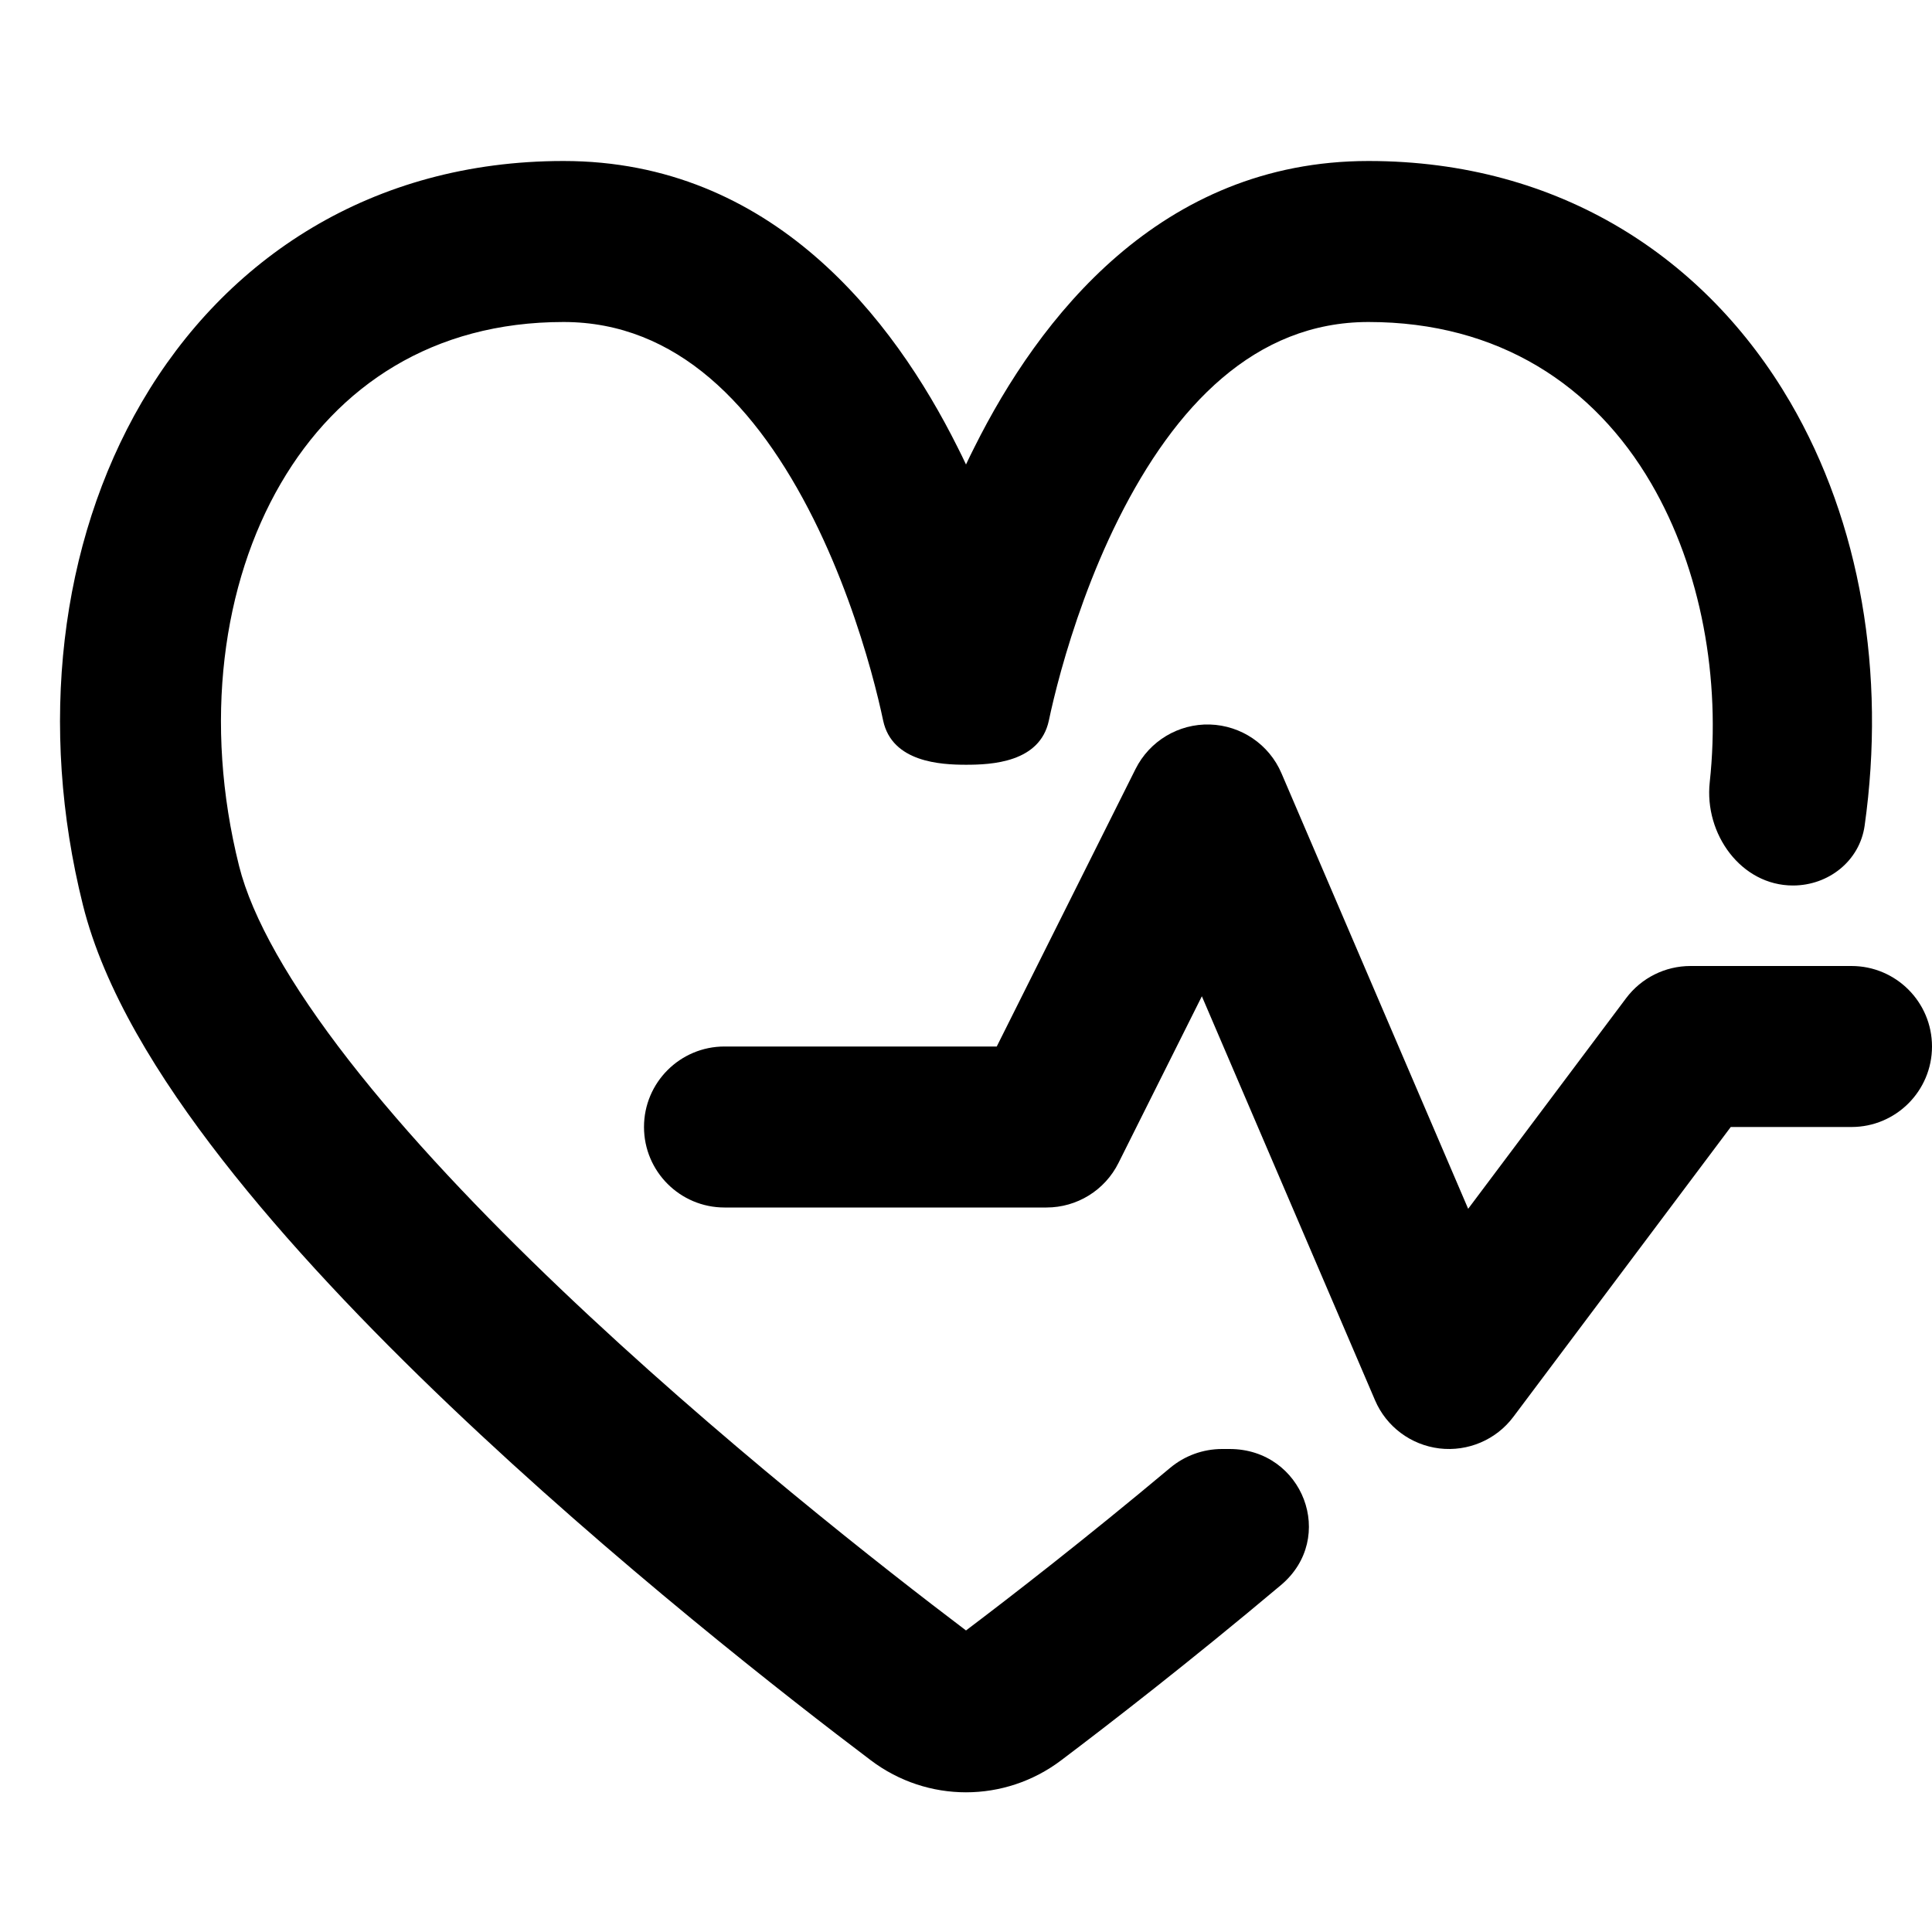
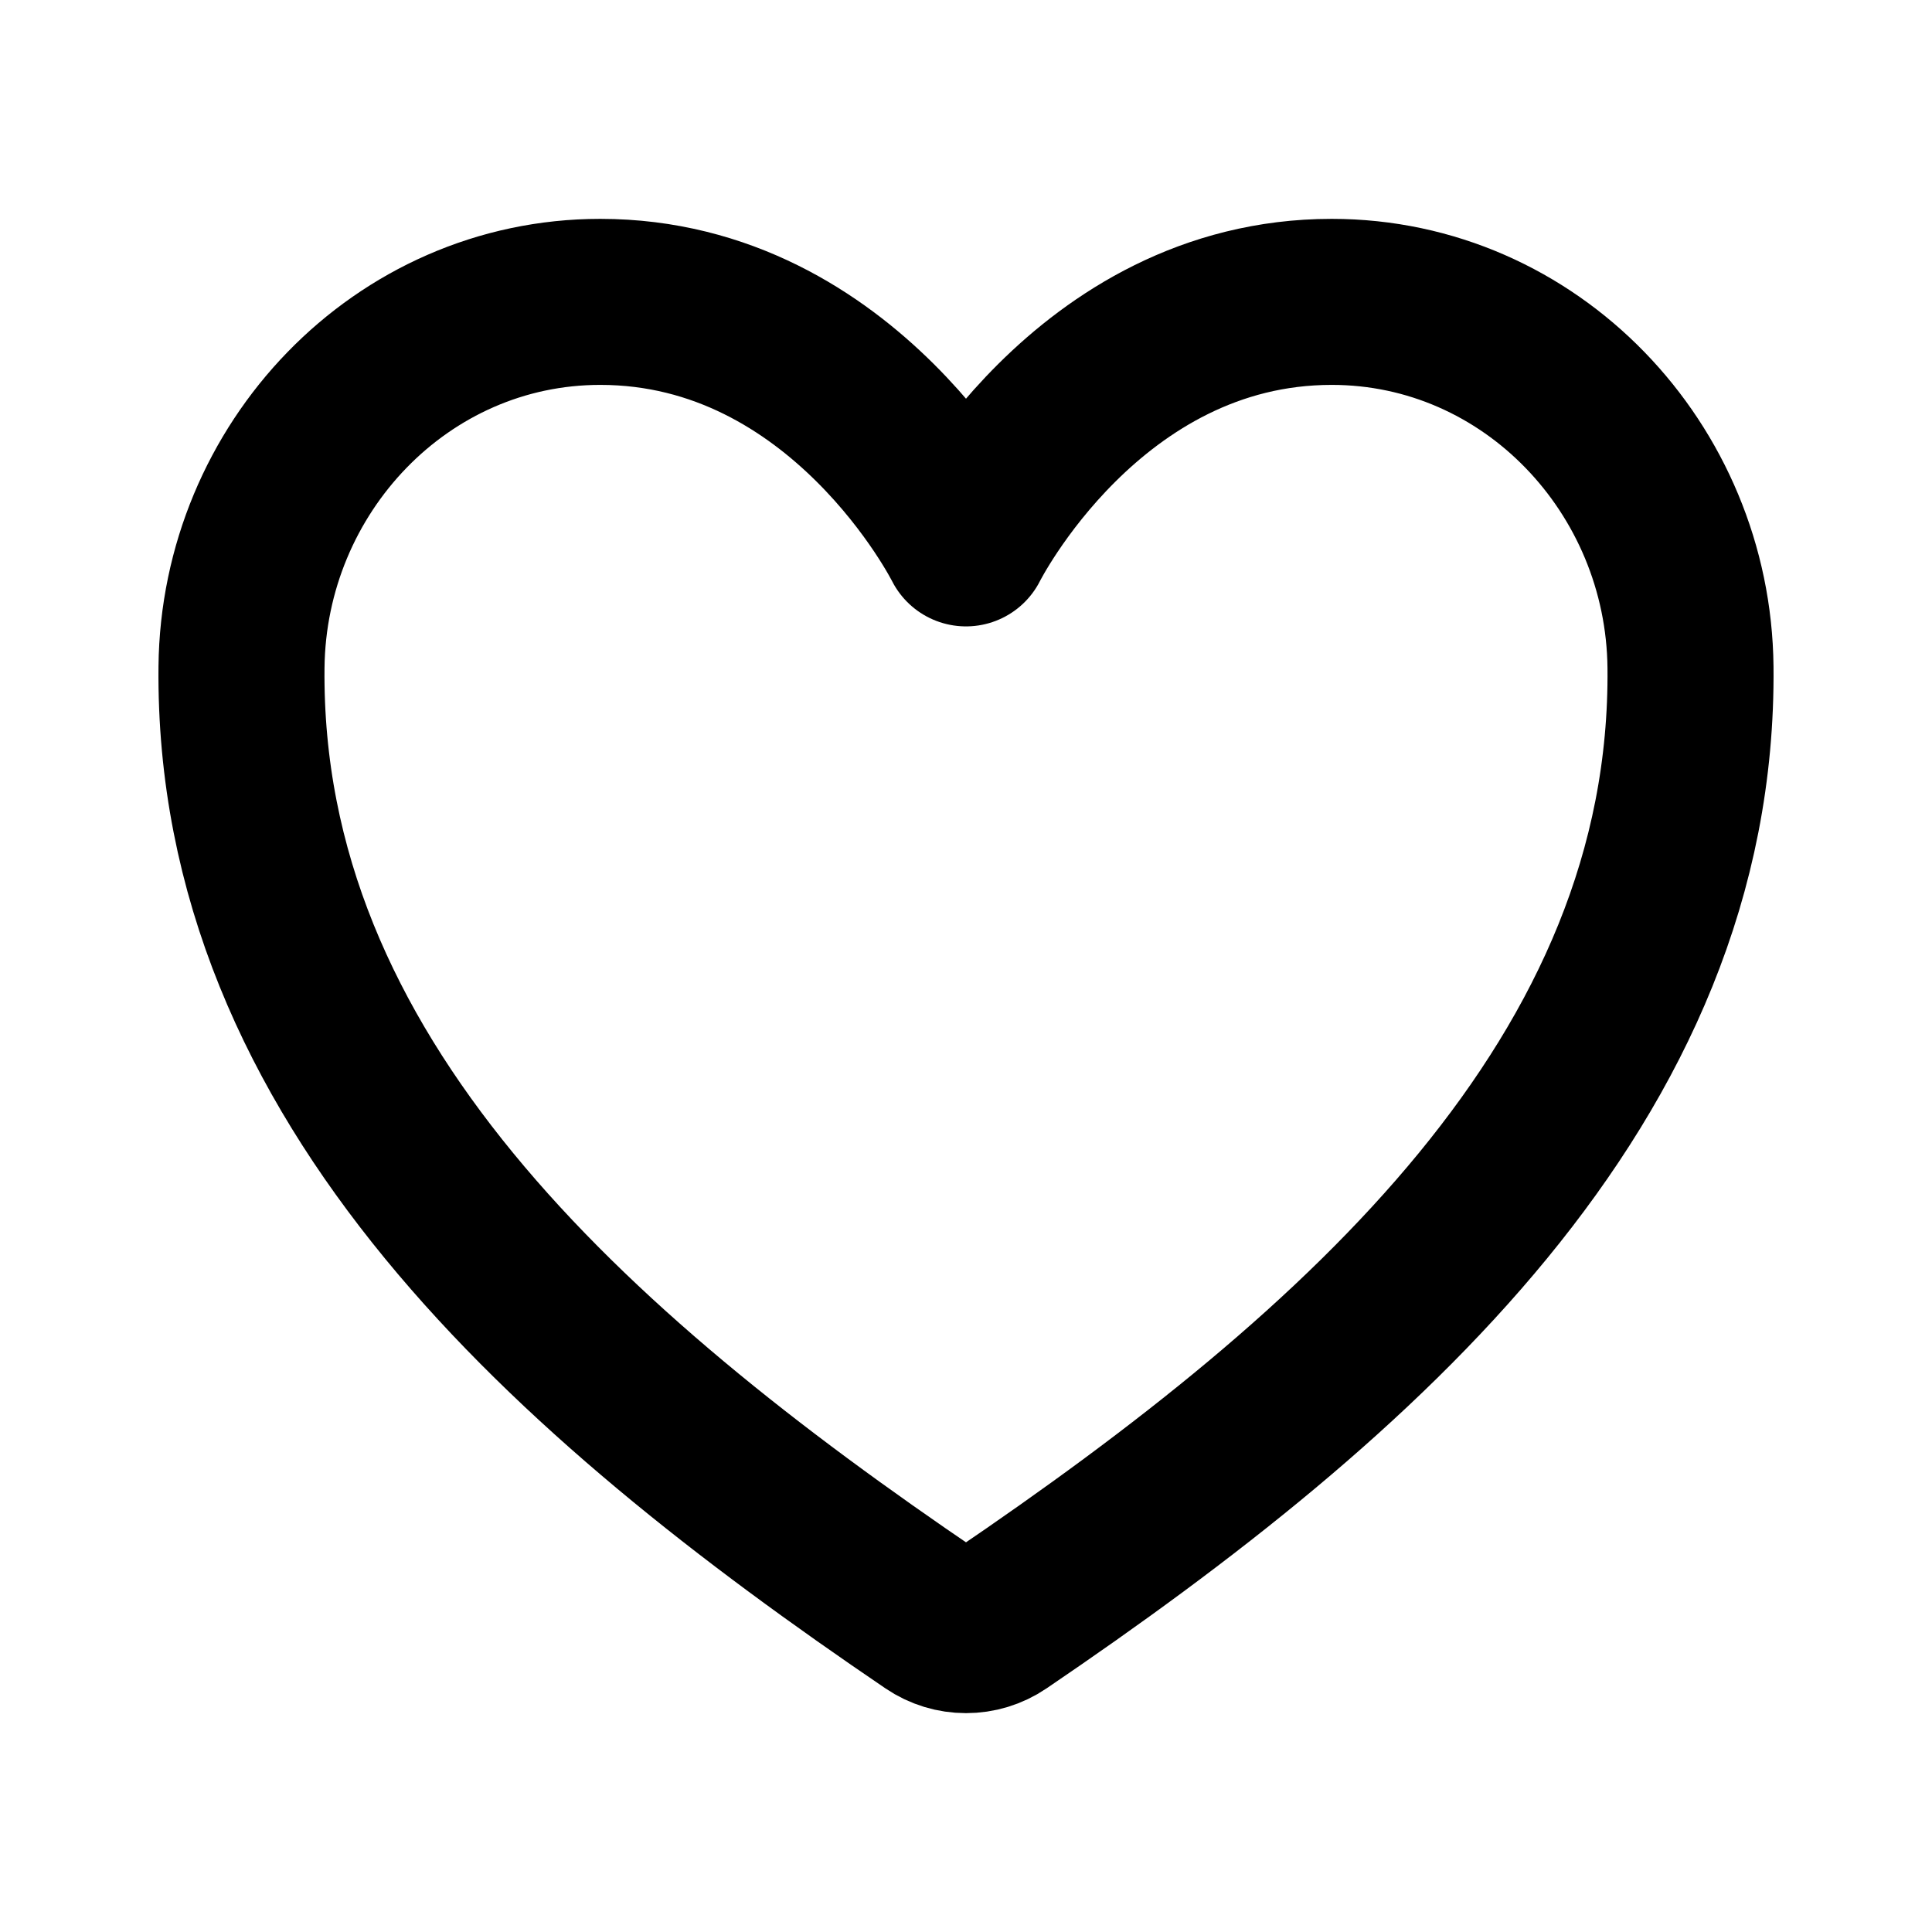
- <svg xmlns="http://www.w3.org/2000/svg" width="24" height="24" viewBox="0 0 24 24" fill="currentColor">
-   <path d="M3.489 6.004C2.763 7.248 2.524 8.974 2.97 10.758C3.131 11.399 3.597 12.224 4.336 13.174C5.061 14.105 5.986 15.079 6.966 16.013C8.909 17.865 11.001 19.498 12 20.254C12.568 19.825 13.488 19.112 14.534 18.236C14.715 18.084 14.944 18 15.181 18H15.275C16.186 18 16.61 19.104 15.912 19.691C14.776 20.646 13.777 21.418 13.181 21.868C12.48 22.397 11.52 22.397 10.819 21.868C9.804 21.102 7.626 19.404 5.586 17.46C4.567 16.489 3.566 15.44 2.758 14.402C1.965 13.383 1.292 12.293 1.03 11.242C0.476 9.026 0.737 6.752 1.761 4.996C2.803 3.21 4.62 2 7 2C9.59 2 11.097 3.958 11.894 5.553C11.931 5.625 11.966 5.698 12 5.77C12.034 5.698 12.069 5.625 12.106 5.553C12.903 3.958 14.41 2 17 2C19.38 2 21.197 3.21 22.239 4.996C23.112 6.493 23.43 8.365 23.163 10.258C23.101 10.695 22.714 11 22.273 11C21.628 11 21.169 10.359 21.239 9.717C21.377 8.44 21.137 7.077 20.511 6.004C19.803 4.79 18.62 4 17 4C15.59 4 14.597 5.042 13.894 6.447C13.557 7.122 13.328 7.807 13.182 8.33C13.11 8.59 13.06 8.804 13.029 8.952C12.917 9.474 12.314 9.5 12 9.5C11.686 9.5 11.082 9.469 10.971 8.952C10.94 8.804 10.89 8.59 10.818 8.33C10.672 7.807 10.443 7.122 10.106 6.447C9.403 5.042 8.41 4 7 4C5.38 4 4.197 4.79 3.489 6.004Z" fill="currentColor" />
-   <path d="M15.919 9.606C15.766 9.248 15.419 9.012 15.029 9C14.64 8.989 14.28 9.205 14.106 9.553L12.382 13H9C8.448 13 8 13.448 8 14C8 14.552 8.448 15 9 15H13C13.379 15 13.725 14.786 13.894 14.447L14.93 12.376L17.081 17.394C17.221 17.722 17.526 17.95 17.881 17.993C18.235 18.035 18.586 17.886 18.8 17.6L21.5 14H23C23.552 14 24 13.552 24 13C24 12.448 23.552 12 23 12H21C20.685 12 20.389 12.148 20.2 12.4L18.238 15.016L15.919 9.606Z" fill="currentColor" />
+ <svg xmlns="http://www.w3.org/2000/svg" viewBox="0 0 512 512">
+   <path d="M352.92 80C288 80 256 144 256 144s-32-64-96.92-64c-52.76 0-94.54 44.14-95.08 96.81-1.1 109.33 86.73 187.08 183 252.42a16 16 0 0018 0c96.26-65.34 184.09-143.09 183-252.42-.54-52.67-42.32-96.81-95.08-96.81z" fill="none" stroke="currentColor" stroke-linecap="round" stroke-linejoin="round" stroke-width="44" />
</svg>
